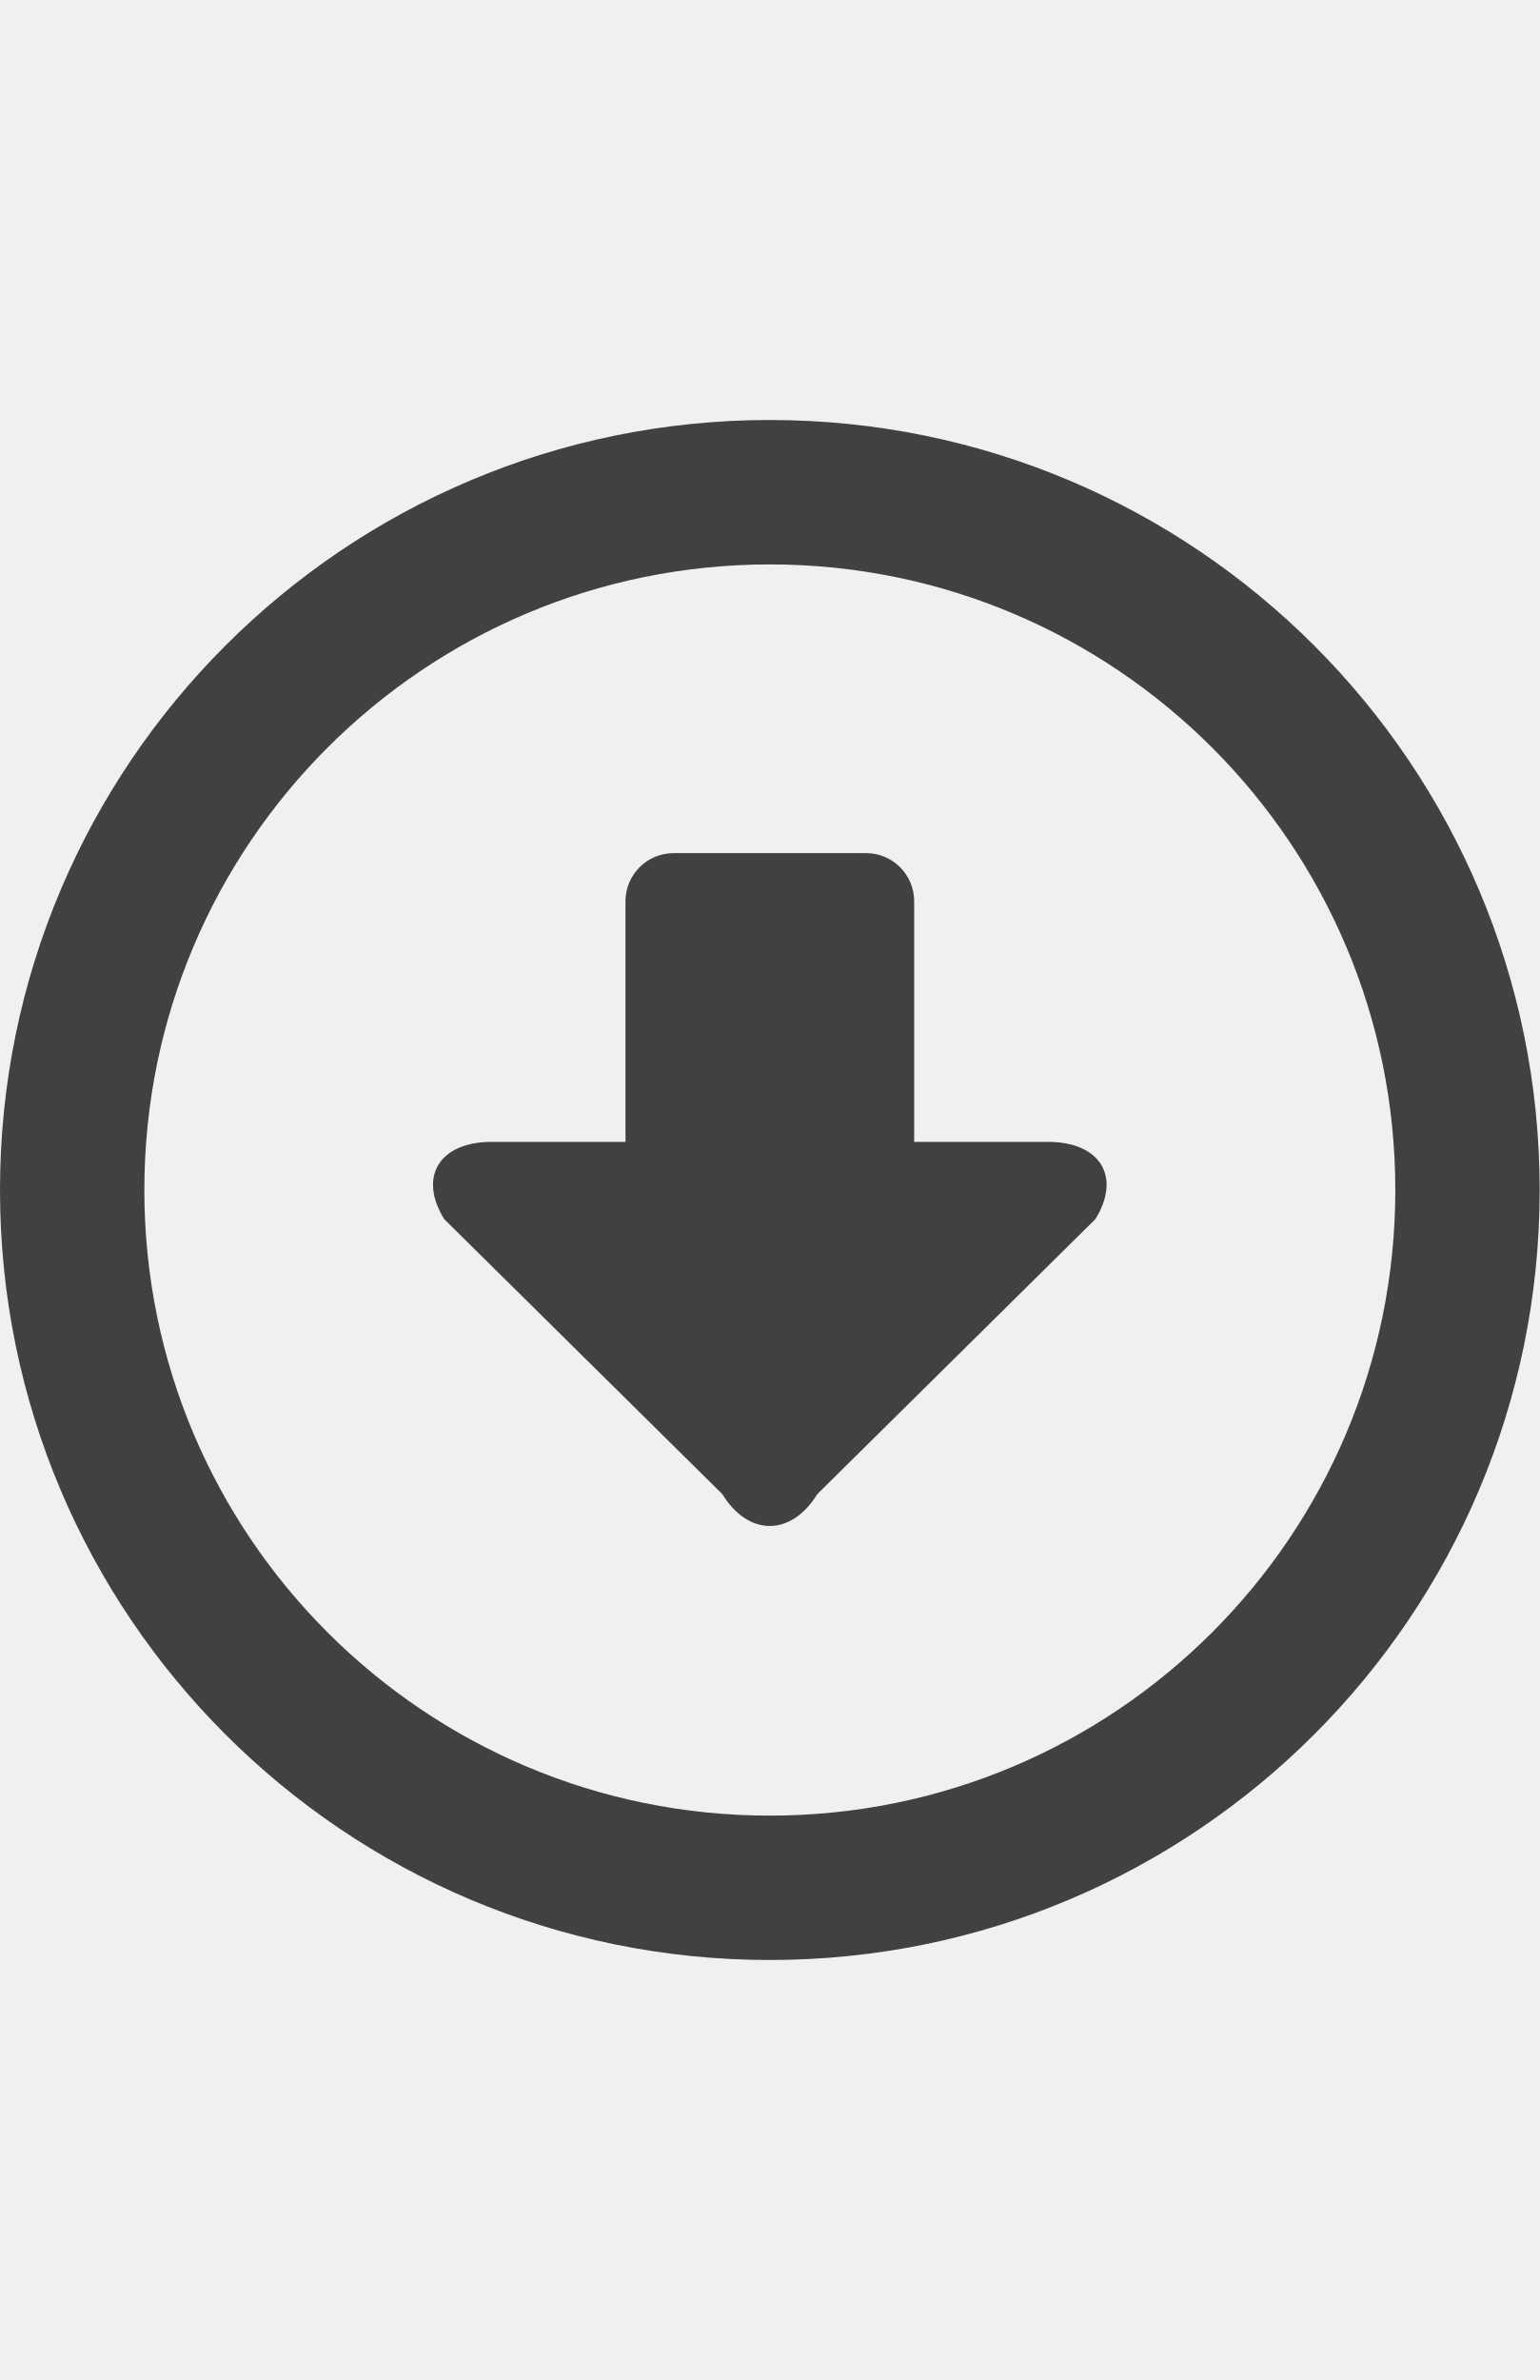
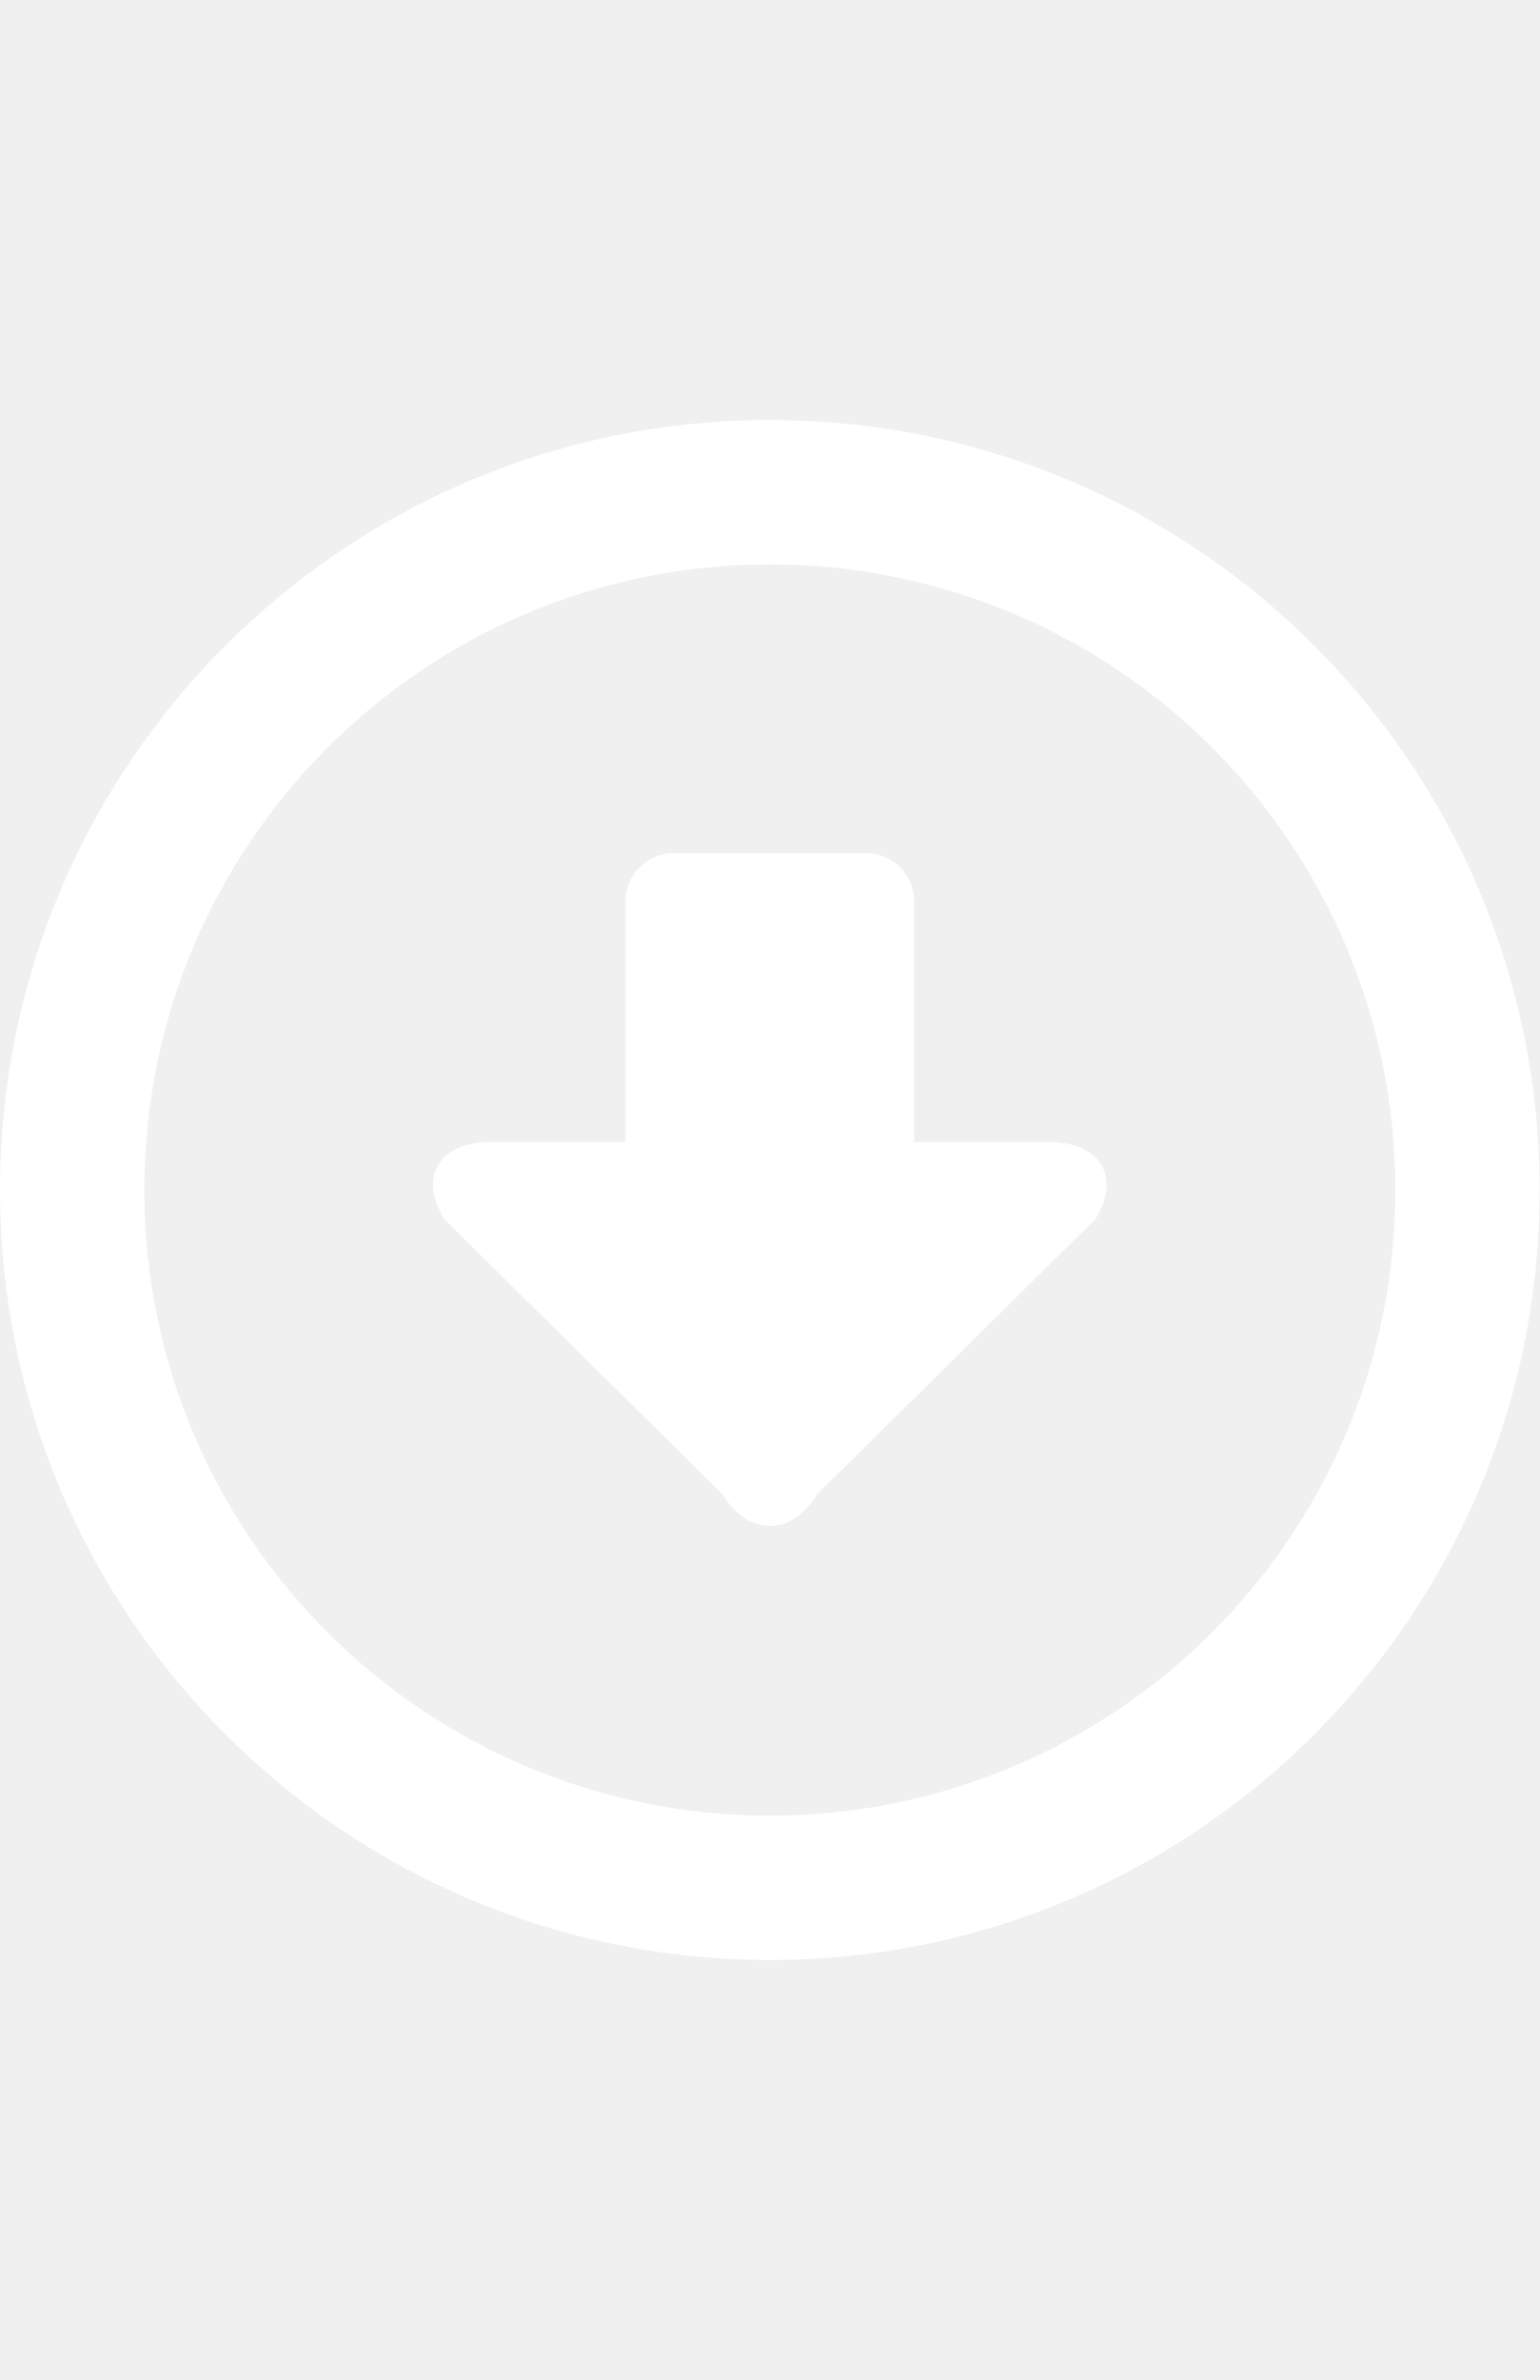
<svg xmlns="http://www.w3.org/2000/svg" version="1.1" id="Layer_1" x="0px" y="0px" width="792px" height="1224px" viewBox="0 0 792 1224" enable-background="new 0 0 792 1224" xml:space="preserve">
  <g>
-     <path fill="#424141" d="M396,216C177.308,216,0,393.308,0,612c0,218.717,177.308,396,396,396s396-177.283,396-396   C792,393.333,614.692,216,396,216z M396,933.749C218.296,933.749,74.251,789.704,74.251,612S218.296,290.276,396,290.276   S717.749,434.296,717.749,612S573.704,933.749,396,933.749z M539.079,587.251h-68.83V463.5c0-13.661-11.064-24.749-24.749-24.749   h-99.001c-13.661,0-24.75,11.089-24.75,24.749v123.75h-68.852c-26.854,0-37.843,17.894-24.428,39.698l143.103,141.47   c13.414,21.828,35.392,21.828,48.832,0l143.079-141.47C576.946,605.145,565.957,587.251,539.079,587.251z" />
+     <path fill="#FFF" d="M396,216C177.308,216,0,393.308,0,612c0,218.717,177.308,396,396,396s396-177.283,396-396   C792,393.333,614.692,216,396,216z M396,933.749C218.296,933.749,74.251,789.704,74.251,612S218.296,290.276,396,290.276   S717.749,434.296,717.749,612S573.704,933.749,396,933.749z M539.079,587.251h-68.83V463.5c0-13.661-11.064-24.749-24.749-24.749   h-99.001c-13.661,0-24.75,11.089-24.75,24.749v123.75h-68.852c-26.854,0-37.843,17.894-24.428,39.698l143.103,141.47   c13.414,21.828,35.392,21.828,48.832,0l143.079-141.47C576.946,605.145,565.957,587.251,539.079,587.251z" />
  </g>
</svg>
